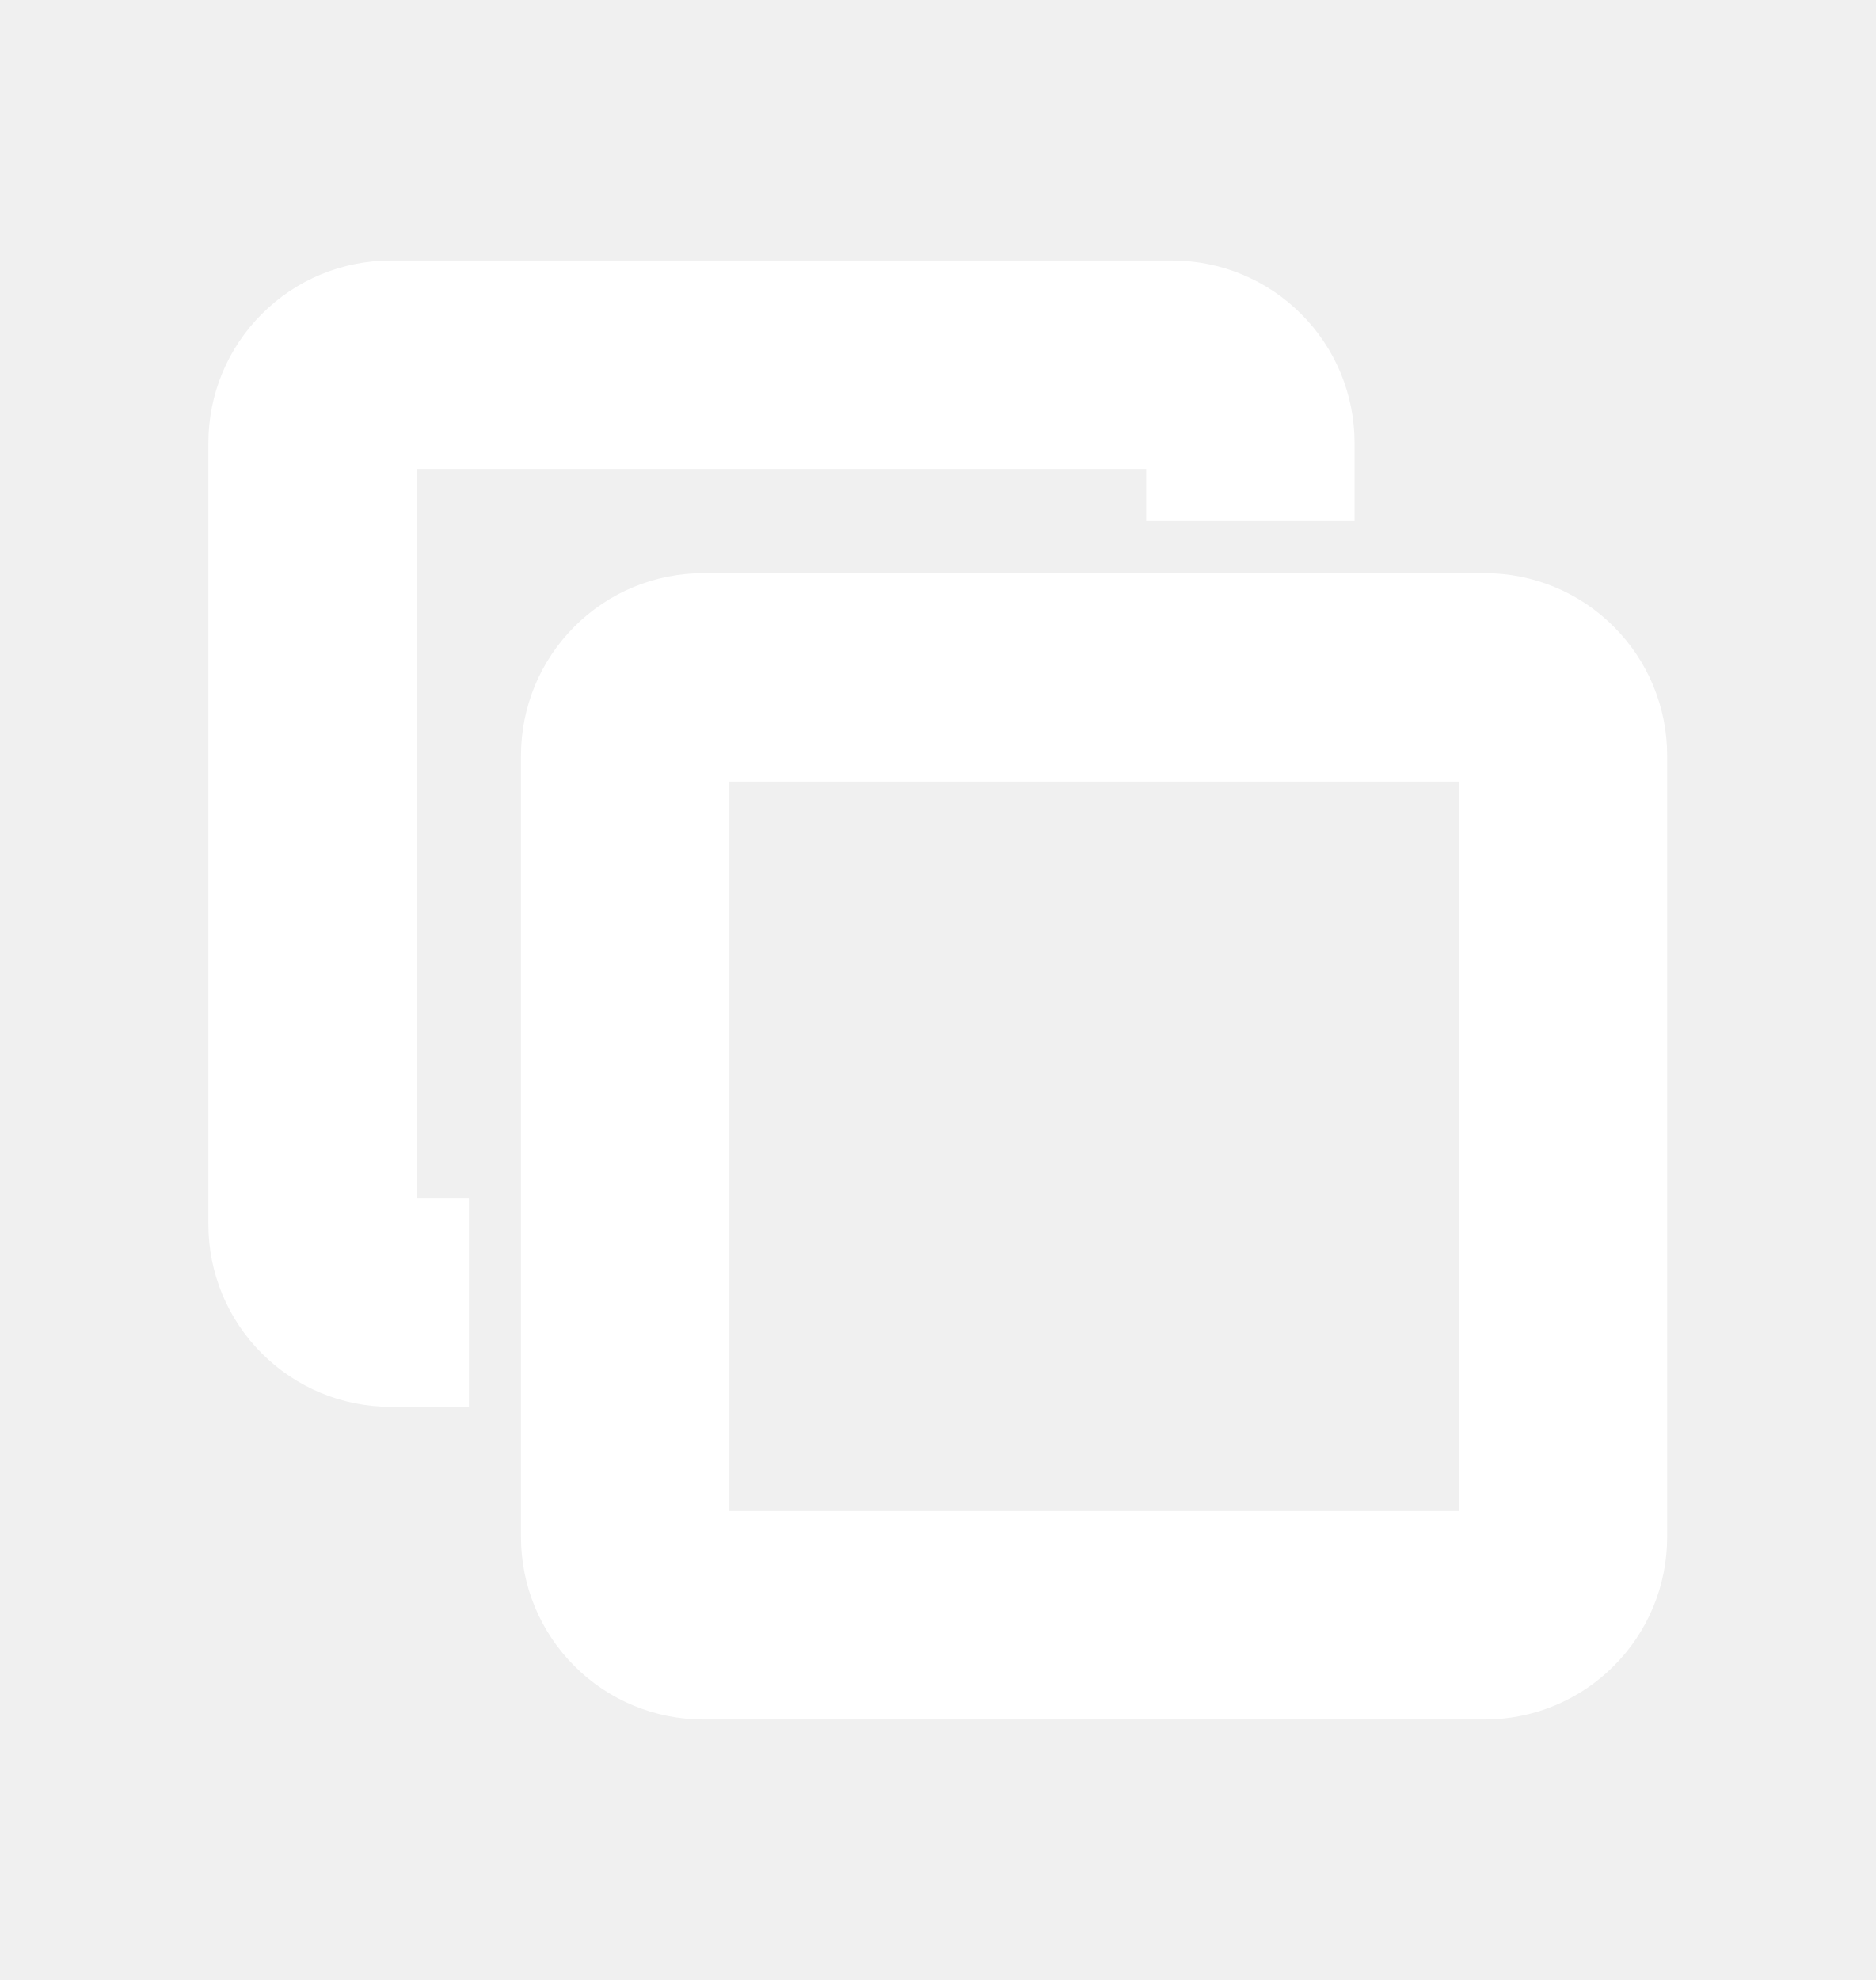
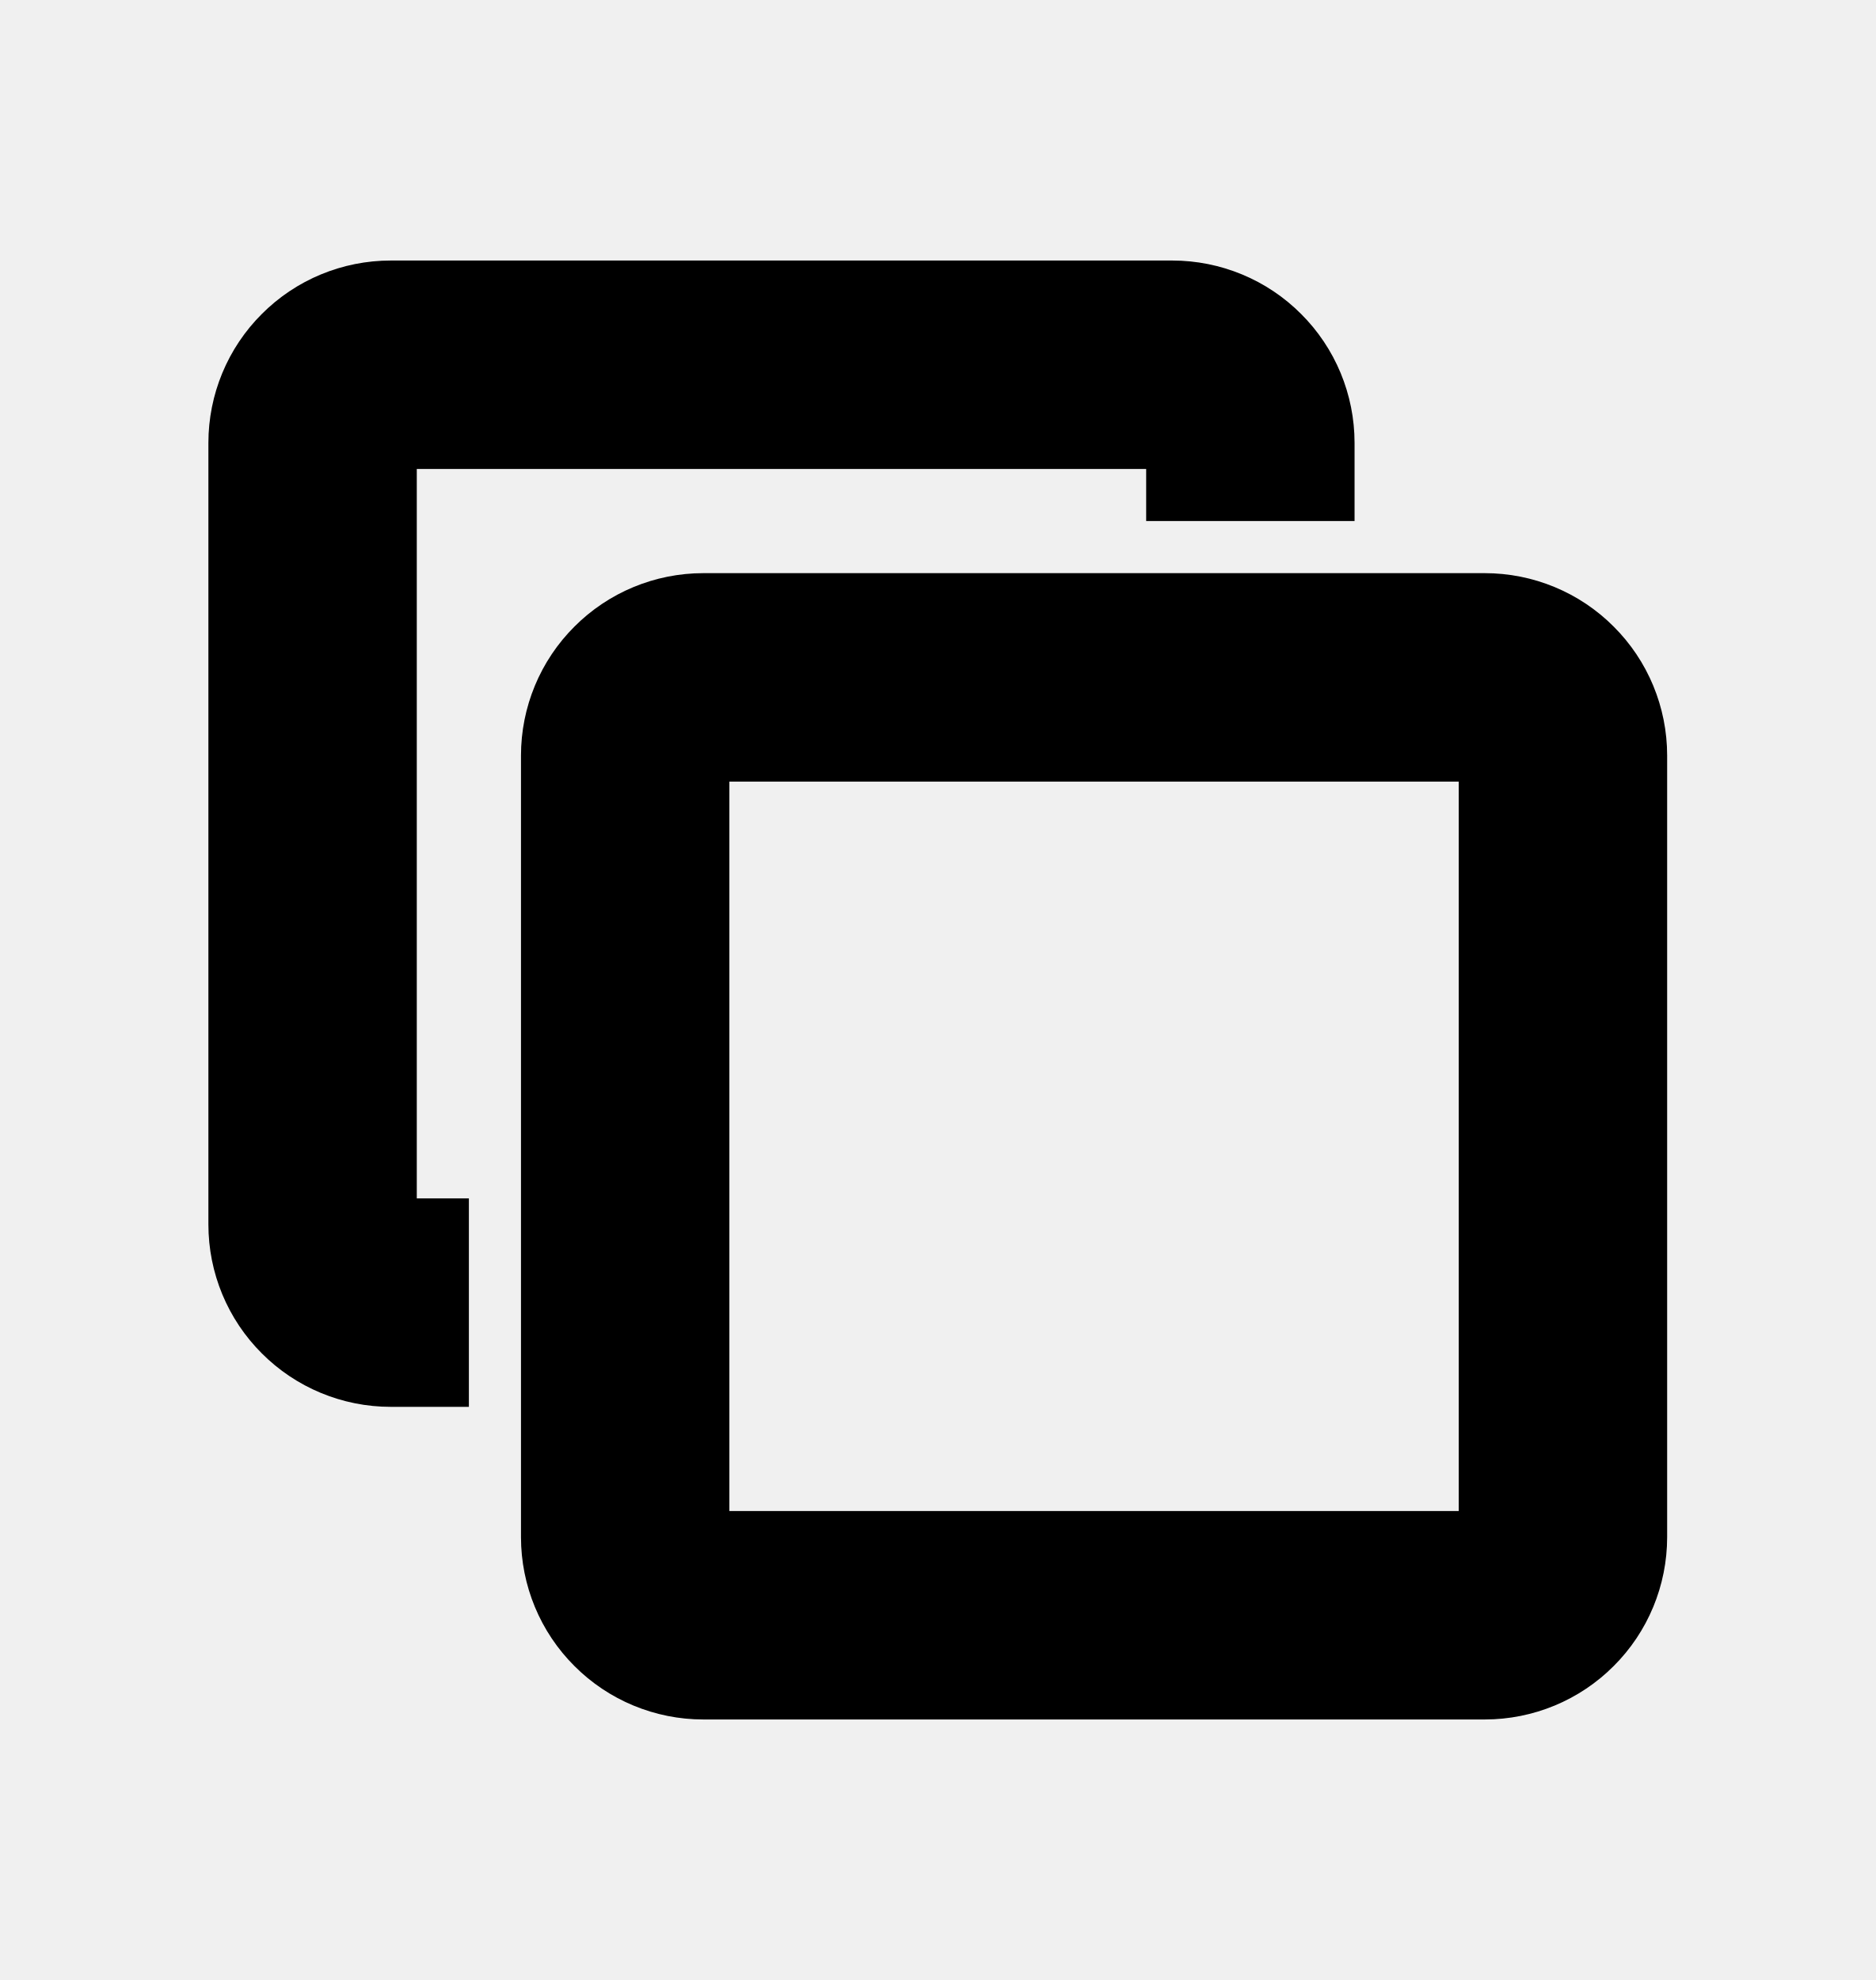
<svg xmlns="http://www.w3.org/2000/svg" width="18" height="19" viewBox="0 0 18 19" fill="none">
-   <path d="M4.5 12.5H3.75C3.551 12.5 3.36 12.421 3.22 12.28C3.079 12.14 3 11.949 3 11.75V4.25C3 4.051 3.079 3.86 3.22 3.72C3.36 3.579 3.551 3.5 3.75 3.5H11.25C11.449 3.5 11.64 3.579 11.78 3.72C11.921 3.86 12 4.051 12 4.25V5M6.75 15.5H14.25C14.449 15.5 14.64 15.421 14.78 15.28C14.921 15.14 15 14.949 15 14.75V7.25C15 7.051 14.921 6.86 14.78 6.72C14.64 6.579 14.449 6.5 14.25 6.5H6.75C6.551 6.5 6.36 6.579 6.22 6.72C6.079 6.86 6 7.051 6 7.25V14.75C6 14.949 6.079 15.14 6.22 15.28C6.36 15.421 6.551 15.5 6.75 15.5Z" stroke="white" stroke-width="2" stroke-linejoin="round" />
+   <path d="M4.5 12.5H3.75C3.551 12.5 3.36 12.421 3.22 12.28C3.079 12.14 3 11.949 3 11.75V4.25C3 4.051 3.079 3.86 3.22 3.72C3.36 3.579 3.551 3.5 3.75 3.5H11.25C11.449 3.5 11.64 3.579 11.78 3.72C11.921 3.86 12 4.051 12 4.25V5M6.75 15.5H14.25C14.449 15.5 14.64 15.421 14.78 15.28C14.921 15.14 15 14.949 15 14.75V7.25C15 7.051 14.921 6.86 14.78 6.72C14.64 6.579 14.449 6.5 14.25 6.5H6.75C6.551 6.5 6.36 6.579 6.22 6.72C6.079 6.86 6 7.051 6 7.25V14.75C6 14.949 6.079 15.14 6.22 15.28C6.36 15.421 6.551 15.5 6.75 15.5Z" stroke="black" stroke-width="2" stroke-linejoin="round" />
</svg>
